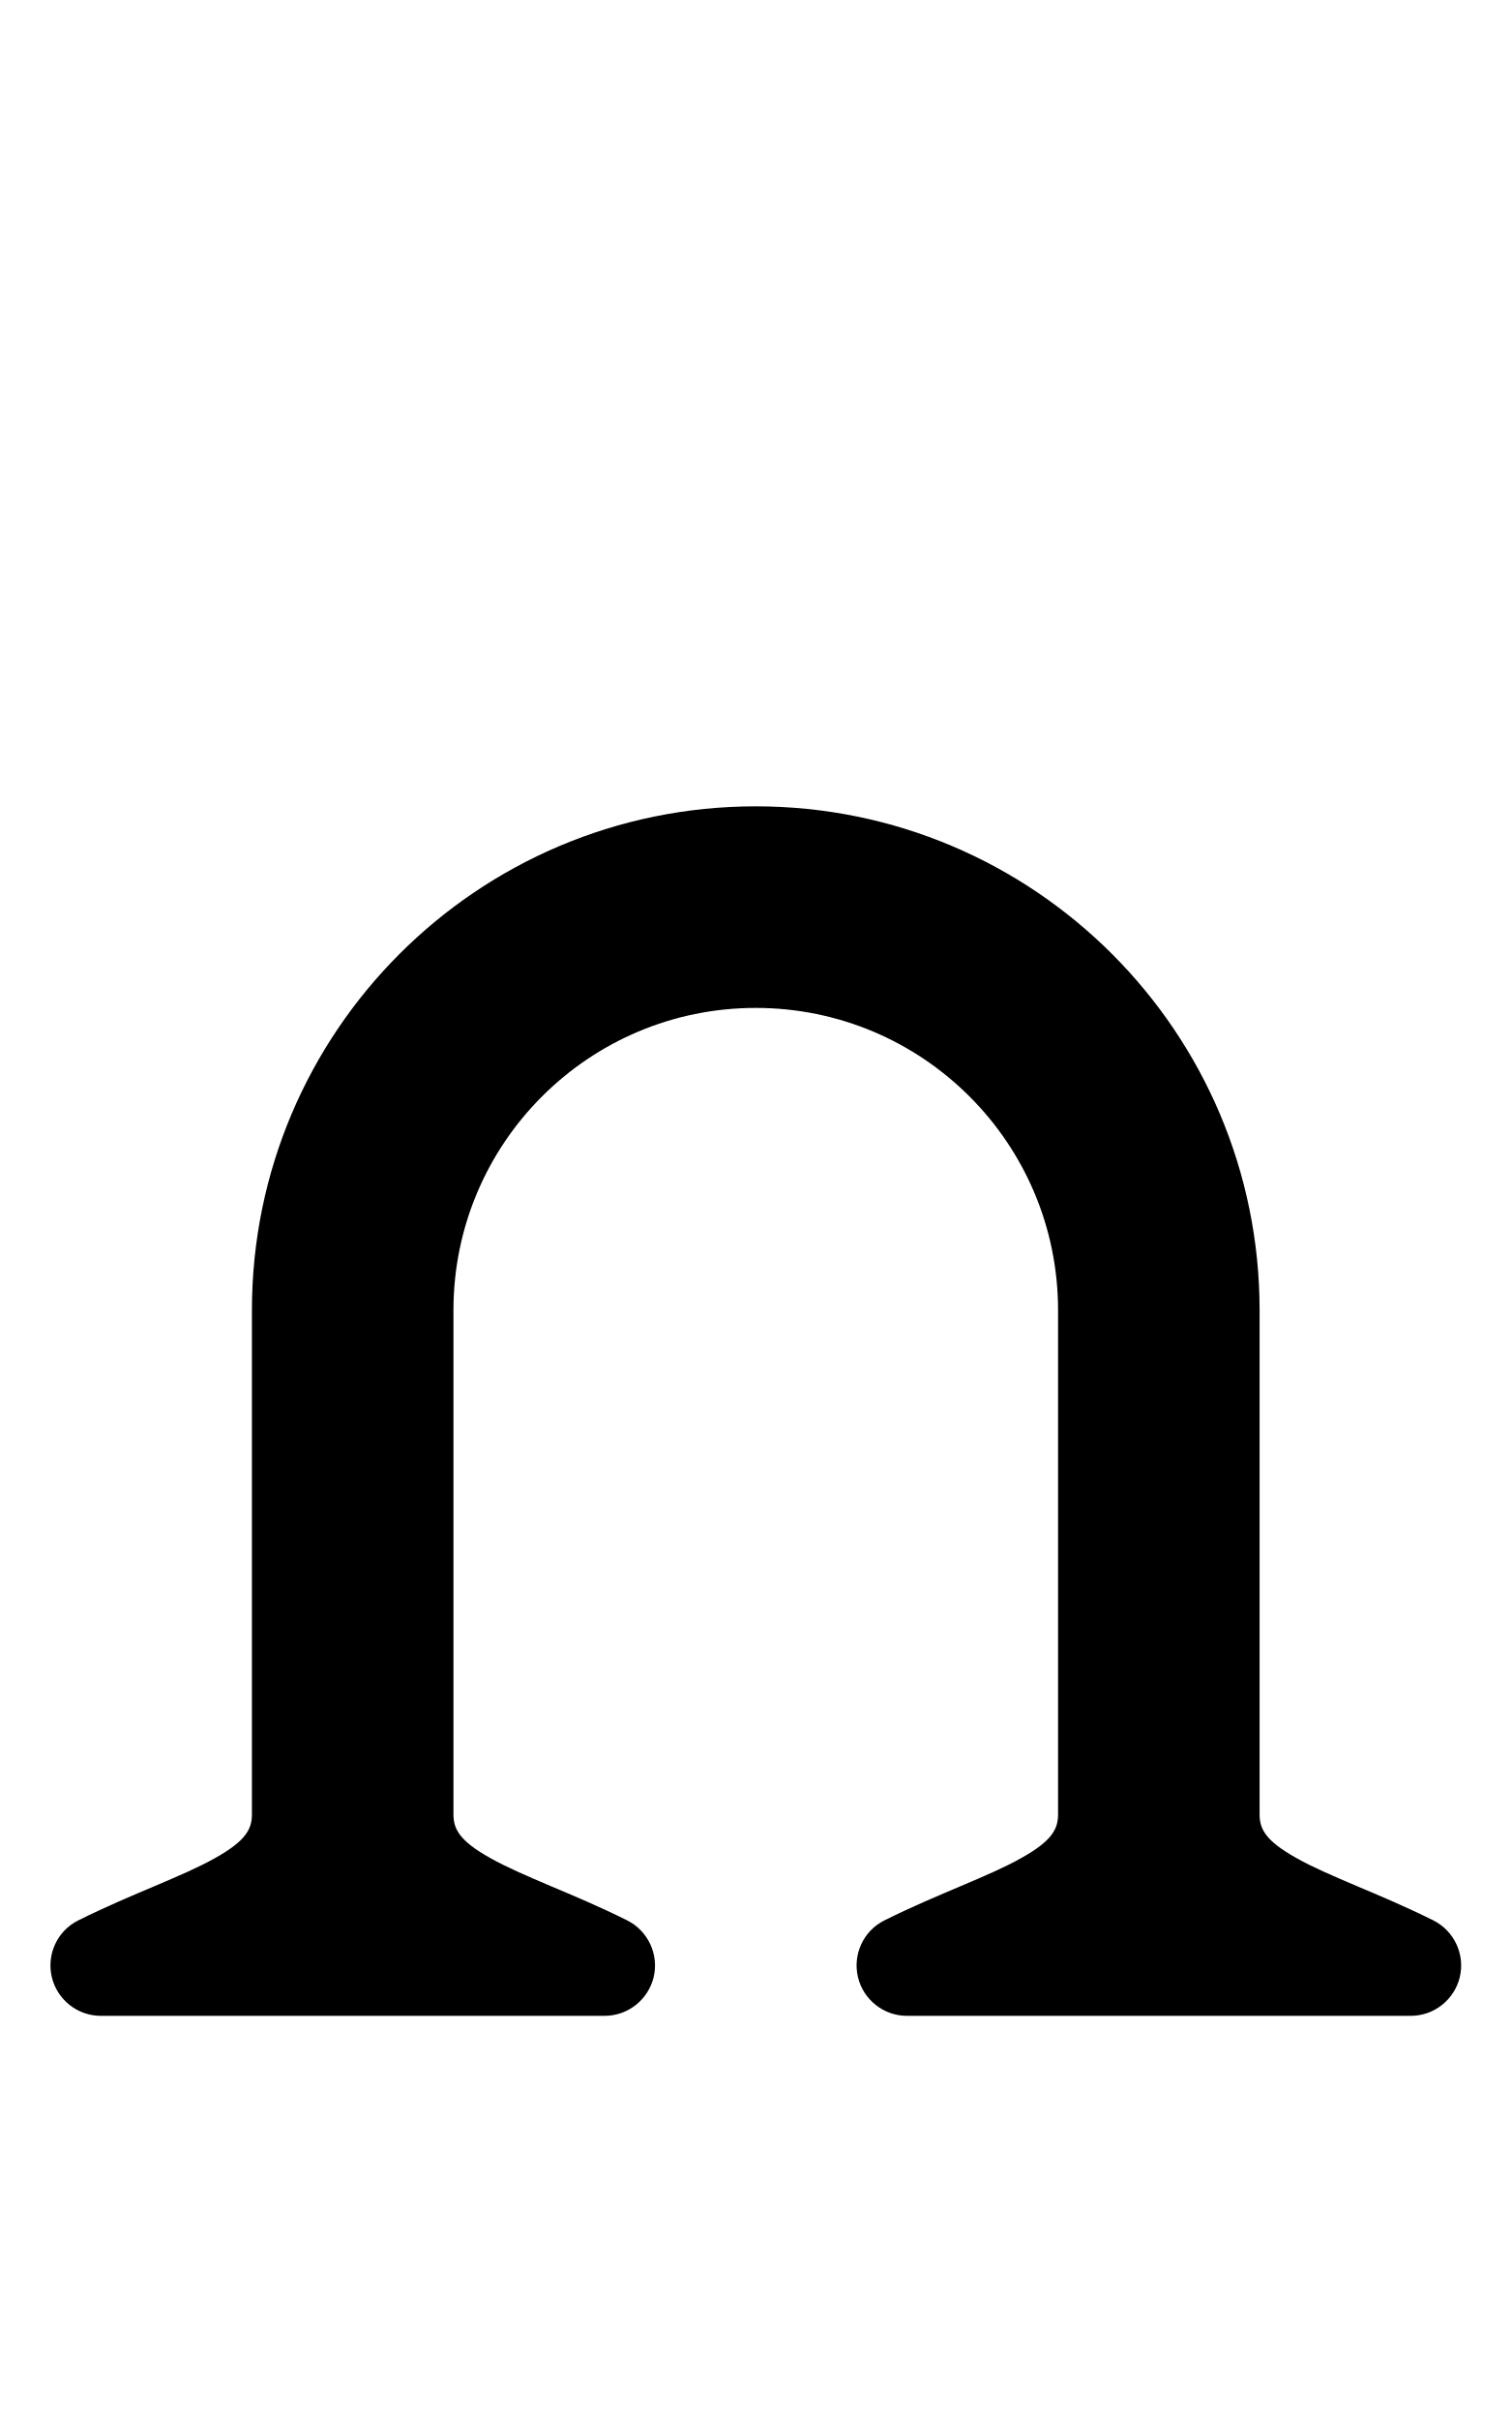
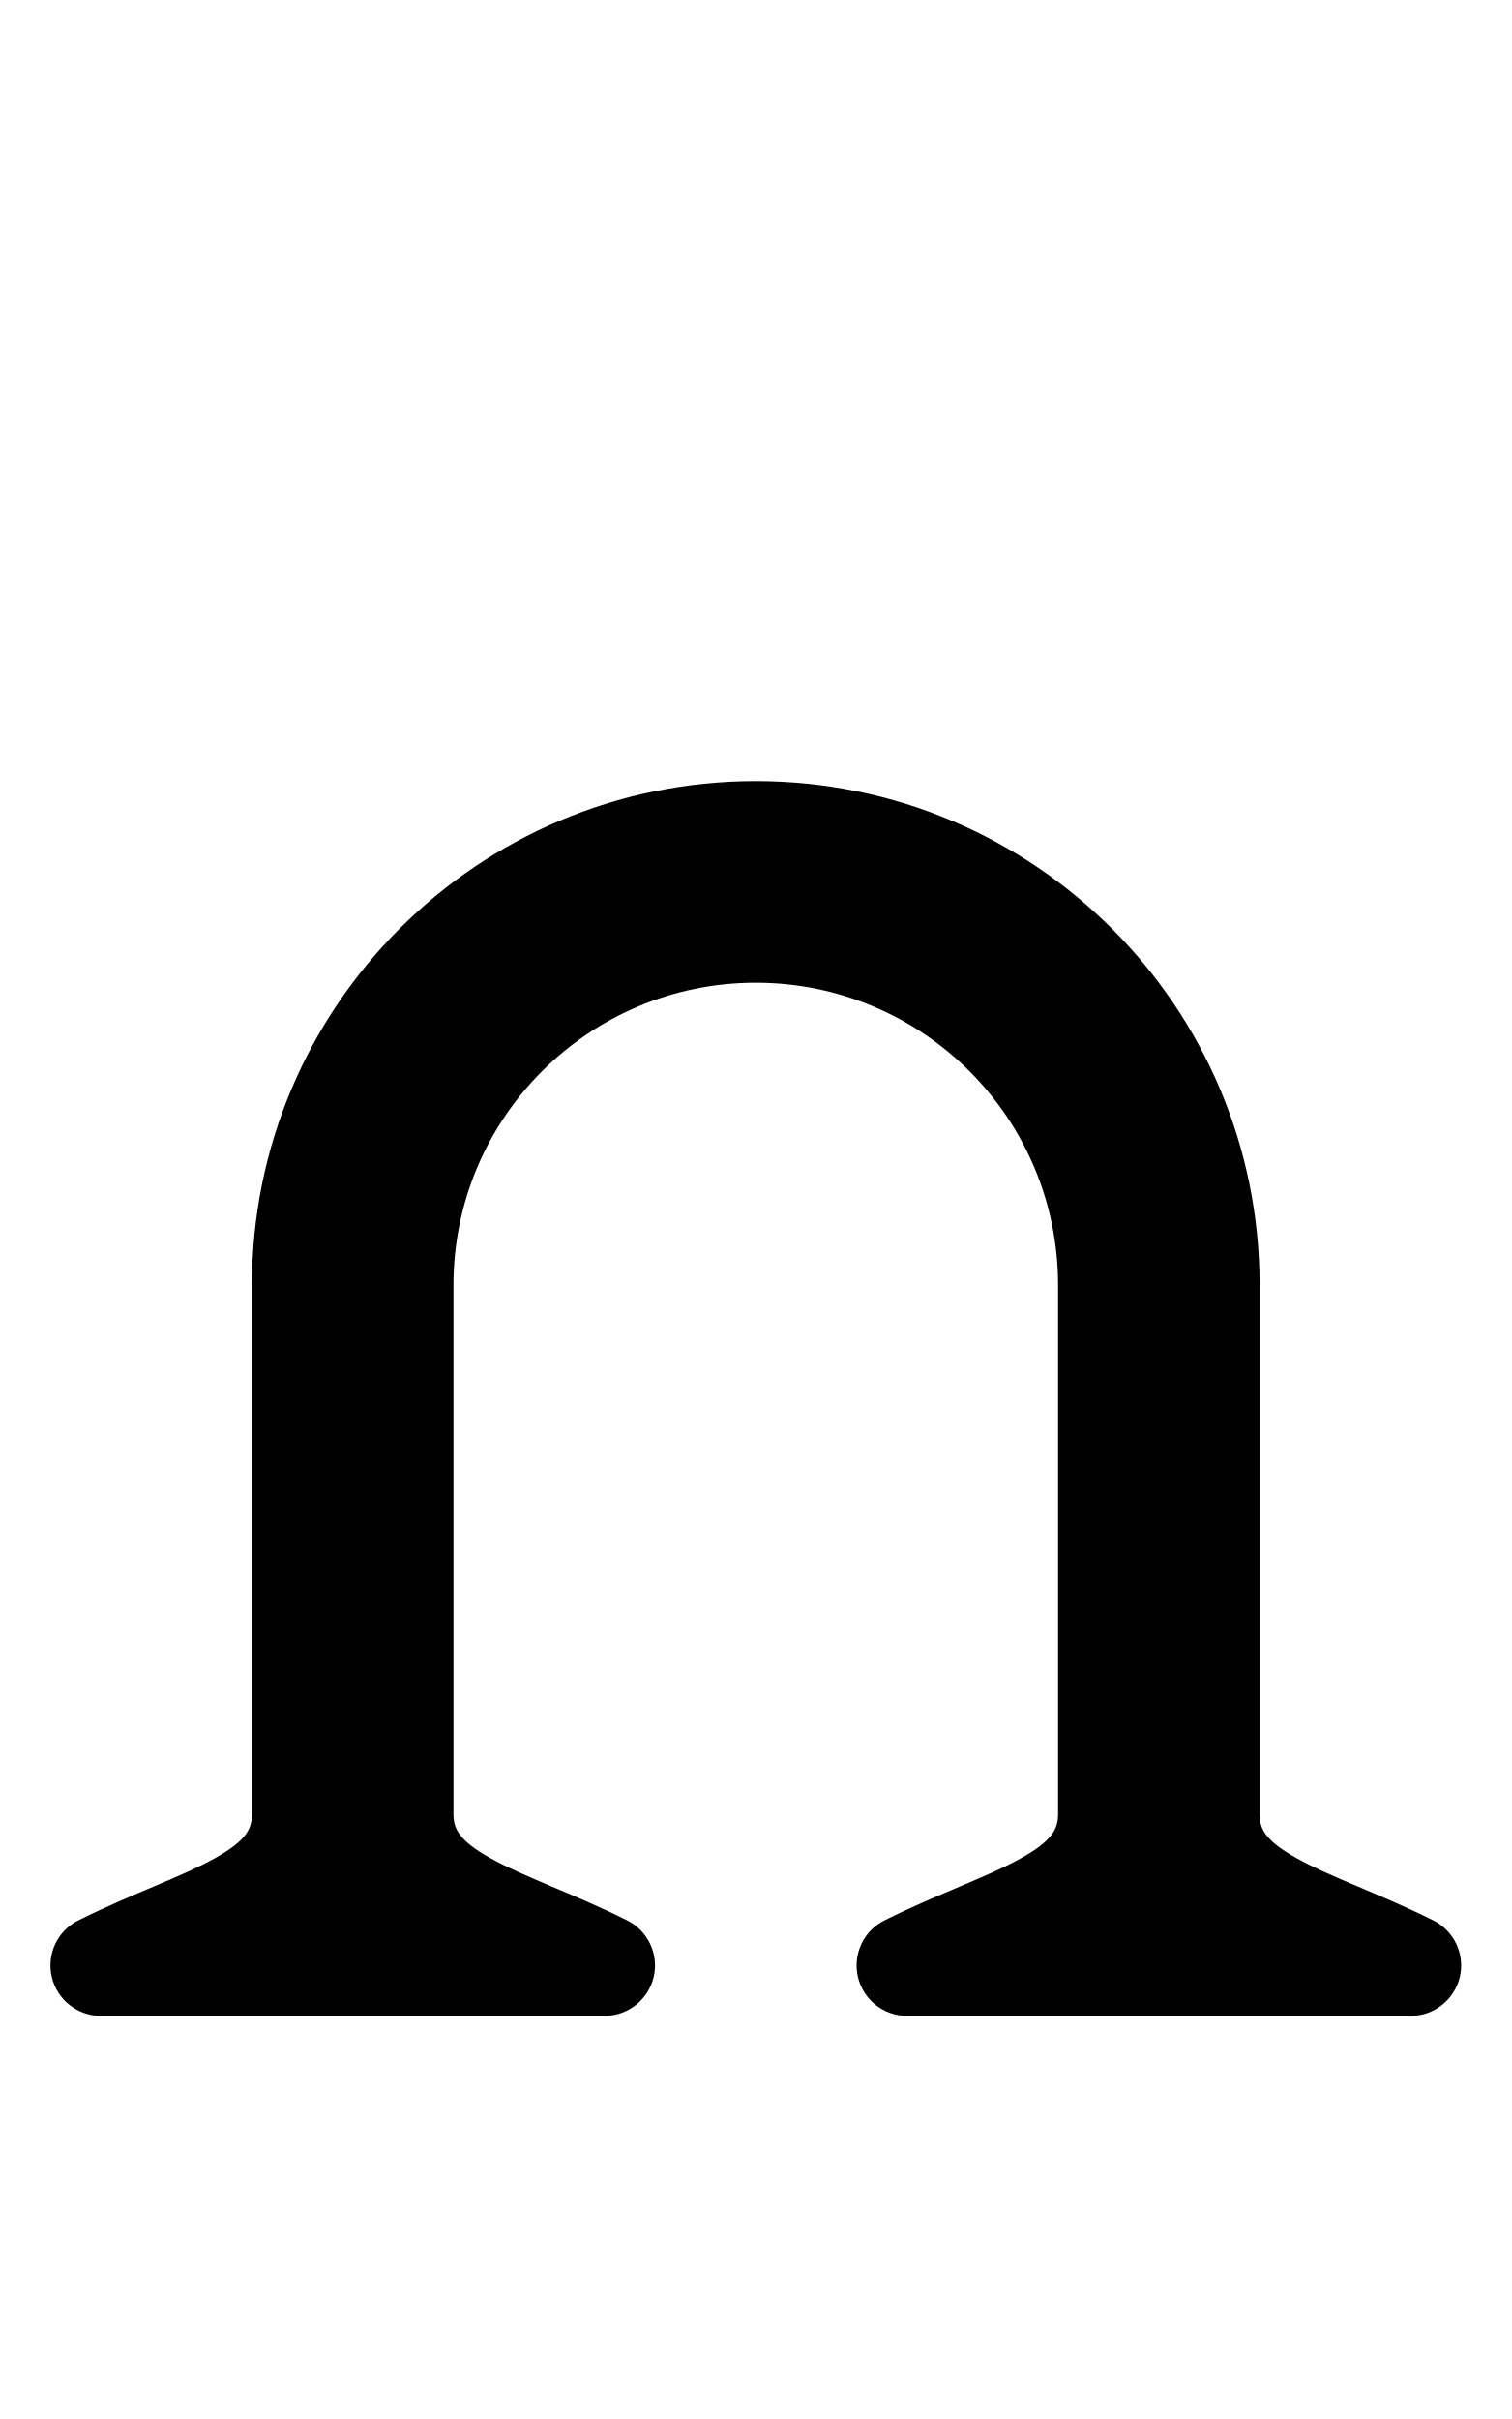
<svg xmlns="http://www.w3.org/2000/svg" width="15" height="24" viewBox="0 0 15 24" fill="none">
-   <path d="M7.5 8C10.261 8 12.5 10.239 12.5 13L12.5 18C12.5 18.143 12.555 18.262 12.868 18.436C13.028 18.526 13.224 18.61 13.461 18.711C13.691 18.808 13.957 18.92 14.224 19.053C14.431 19.157 14.54 19.39 14.487 19.615C14.433 19.84 14.232 20 14 20H9C8.769 20 8.567 19.84 8.514 19.615C8.461 19.39 8.569 19.156 8.777 19.053C9.043 18.92 9.31 18.808 9.539 18.711C9.777 18.61 9.972 18.526 10.132 18.436C10.445 18.262 10.5 18.143 10.5 18L10.5 13C10.5 11.343 9.157 10 7.5 10C5.843 10 4.5 11.343 4.5 13L4.5 18C4.5 18.143 4.555 18.262 4.868 18.436C5.028 18.526 5.224 18.61 5.461 18.711C5.691 18.808 5.958 18.92 6.224 19.053C6.431 19.157 6.54 19.39 6.487 19.615C6.433 19.84 6.232 20 6 20H1C0.769 20 0.567 19.84 0.514 19.615C0.461 19.39 0.569 19.156 0.777 19.053C1.043 18.92 1.31 18.808 1.539 18.711C1.777 18.61 1.972 18.526 2.132 18.436C2.445 18.262 2.5 18.143 2.5 18L2.5 13C2.5 10.239 4.739 8 7.5 8Z" fill="black" />
+   <path d="M7.5 7.75C10.261 7.75 12.5 9.989 12.5 12.75L12.5 18C12.5 18.143 12.555 18.262 12.868 18.436C13.028 18.526 13.224 18.61 13.461 18.711C13.691 18.808 13.957 18.92 14.224 19.053C14.431 19.157 14.54 19.39 14.487 19.615C14.433 19.84 14.232 20 14 20H9C8.769 20 8.567 19.84 8.514 19.615C8.461 19.39 8.569 19.156 8.777 19.053C9.043 18.92 9.31 18.808 9.539 18.711C9.777 18.61 9.972 18.526 10.132 18.436C10.445 18.262 10.5 18.143 10.5 18L10.5 12.75C10.5 11.093 9.157 9.75 7.5 9.75C5.843 9.75 4.5 11.093 4.5 12.75L4.5 18C4.5 18.143 4.555 18.262 4.868 18.436C5.028 18.526 5.224 18.61 5.461 18.711C5.691 18.808 5.958 18.92 6.224 19.053C6.431 19.157 6.54 19.39 6.487 19.615C6.433 19.84 6.232 20 6 20H1C0.769 20 0.567 19.84 0.514 19.615C0.461 19.39 0.569 19.156 0.777 19.053C1.043 18.92 1.31 18.808 1.539 18.711C1.777 18.61 1.972 18.526 2.132 18.436C2.445 18.262 2.5 18.143 2.5 18L2.5 12.75C2.5 9.989 4.739 7.75 7.5 7.75Z" fill="black" />
</svg>
